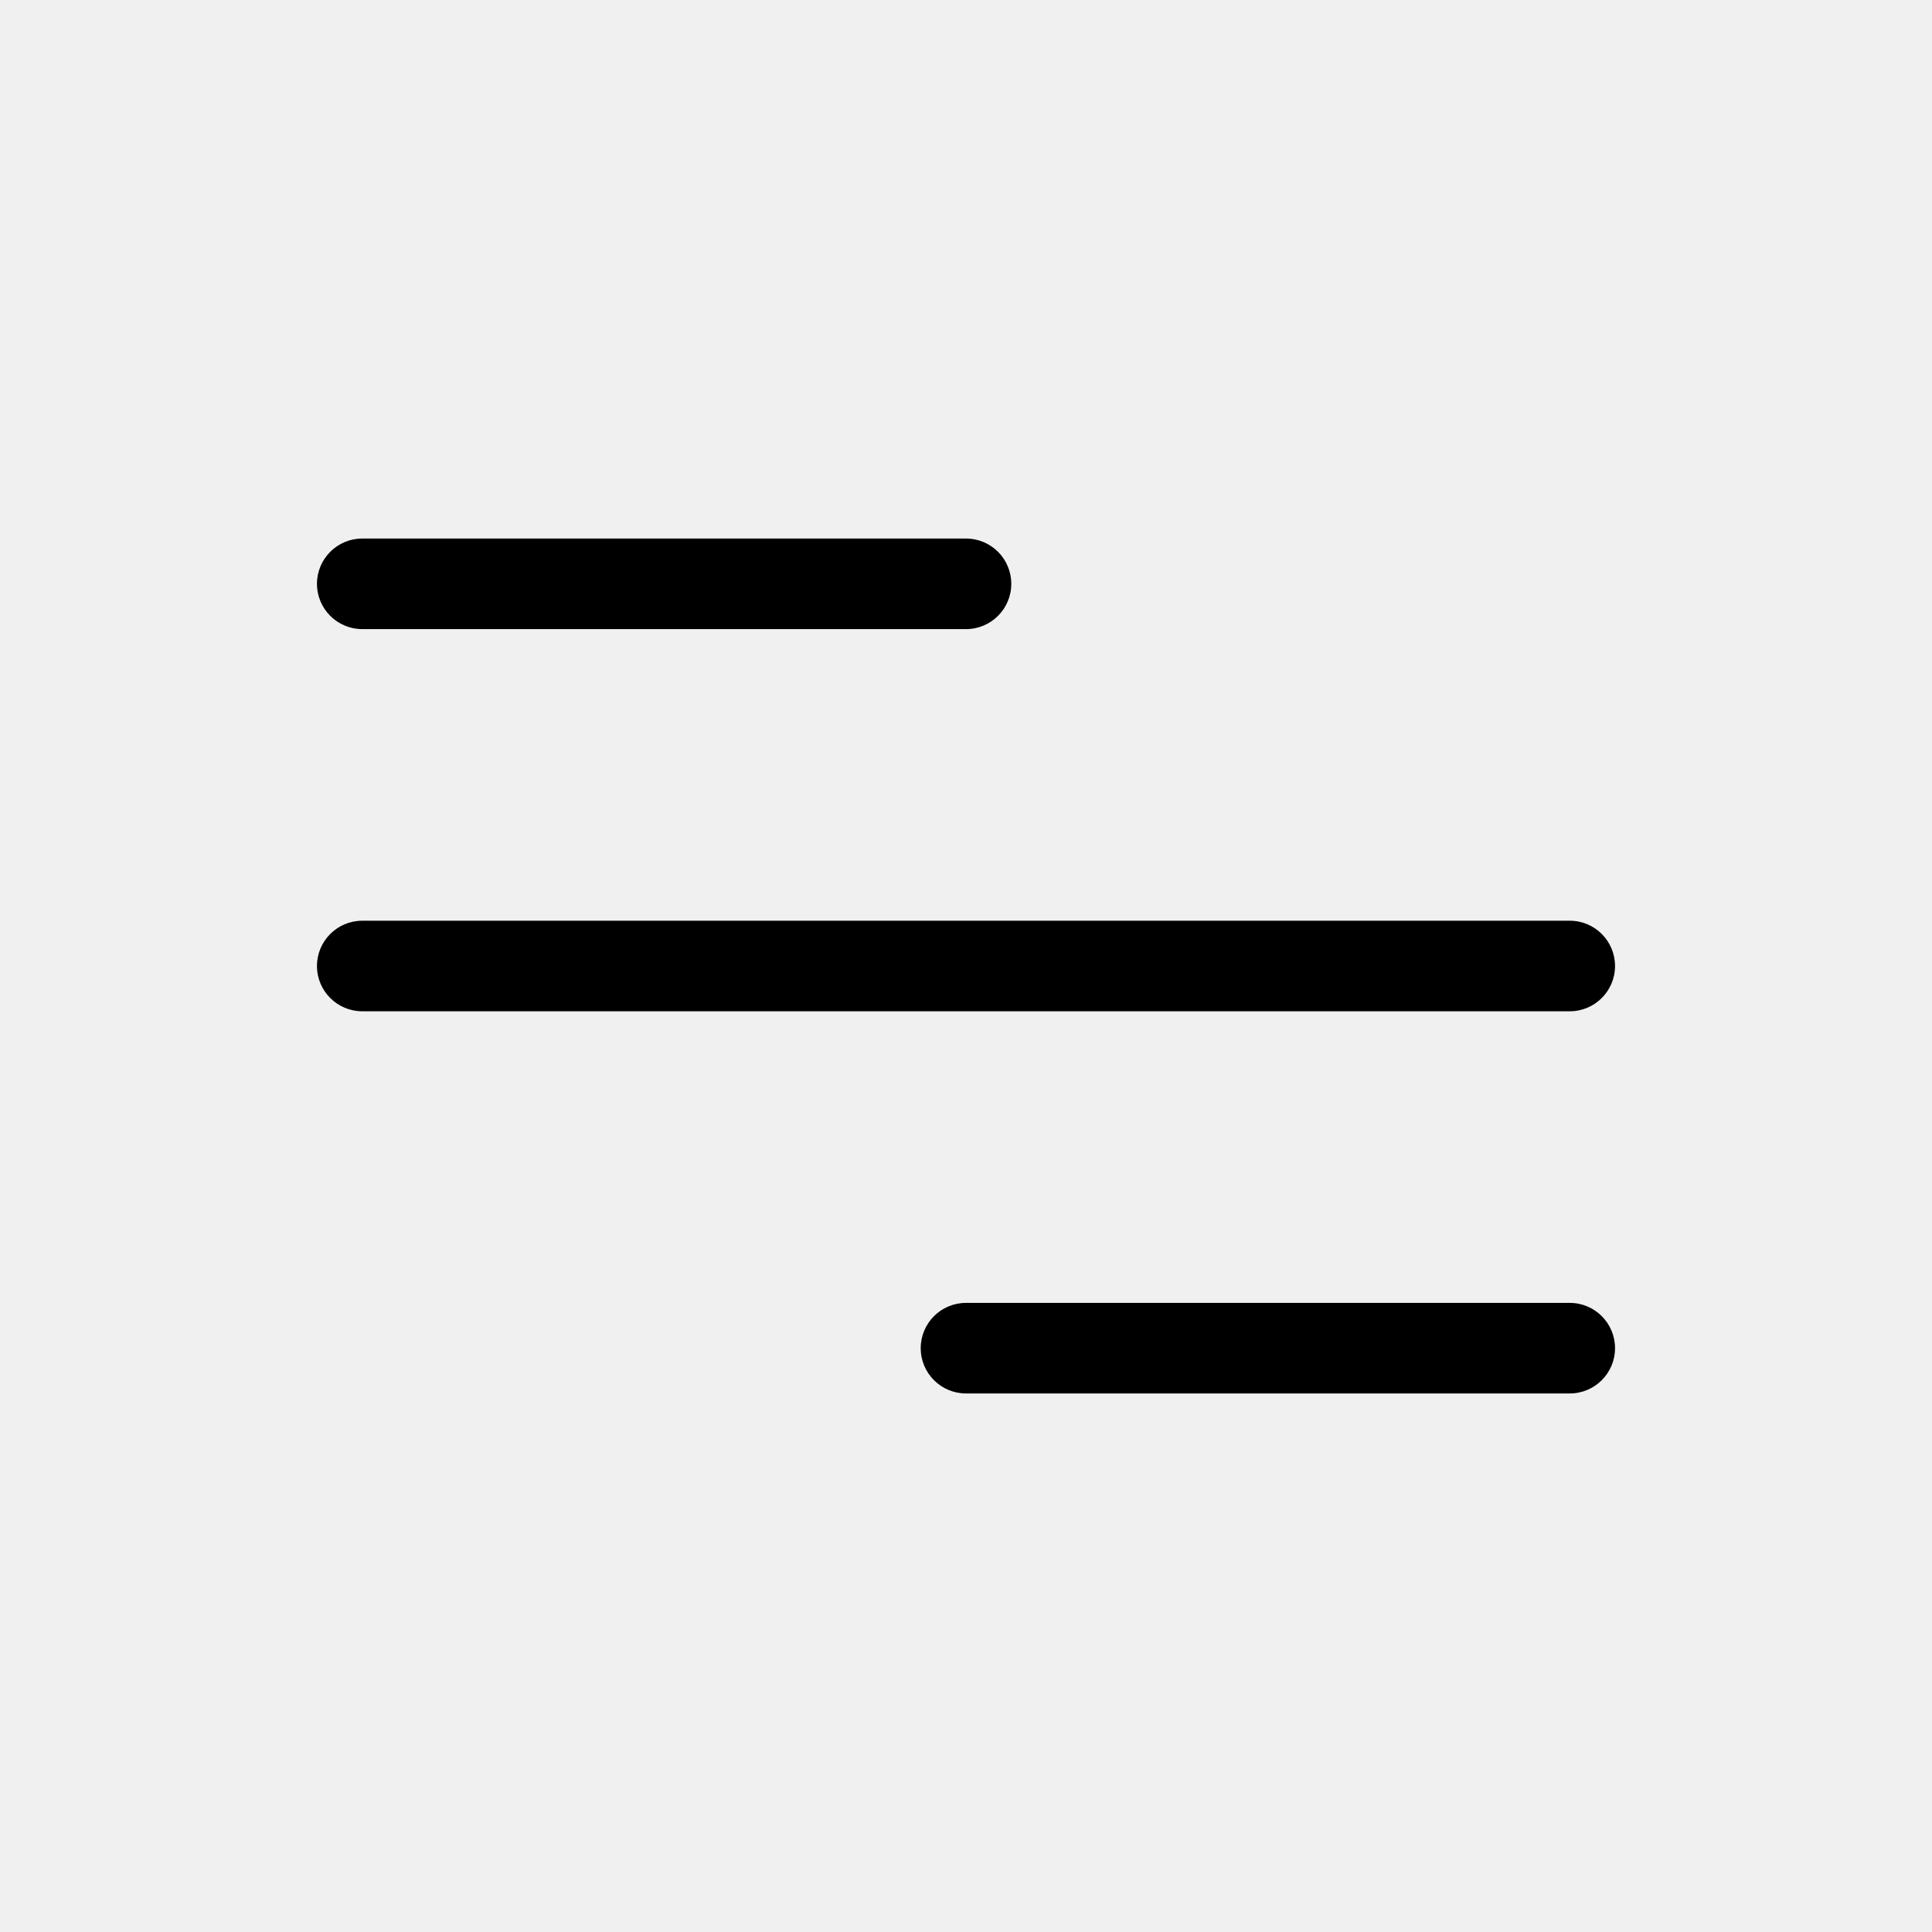
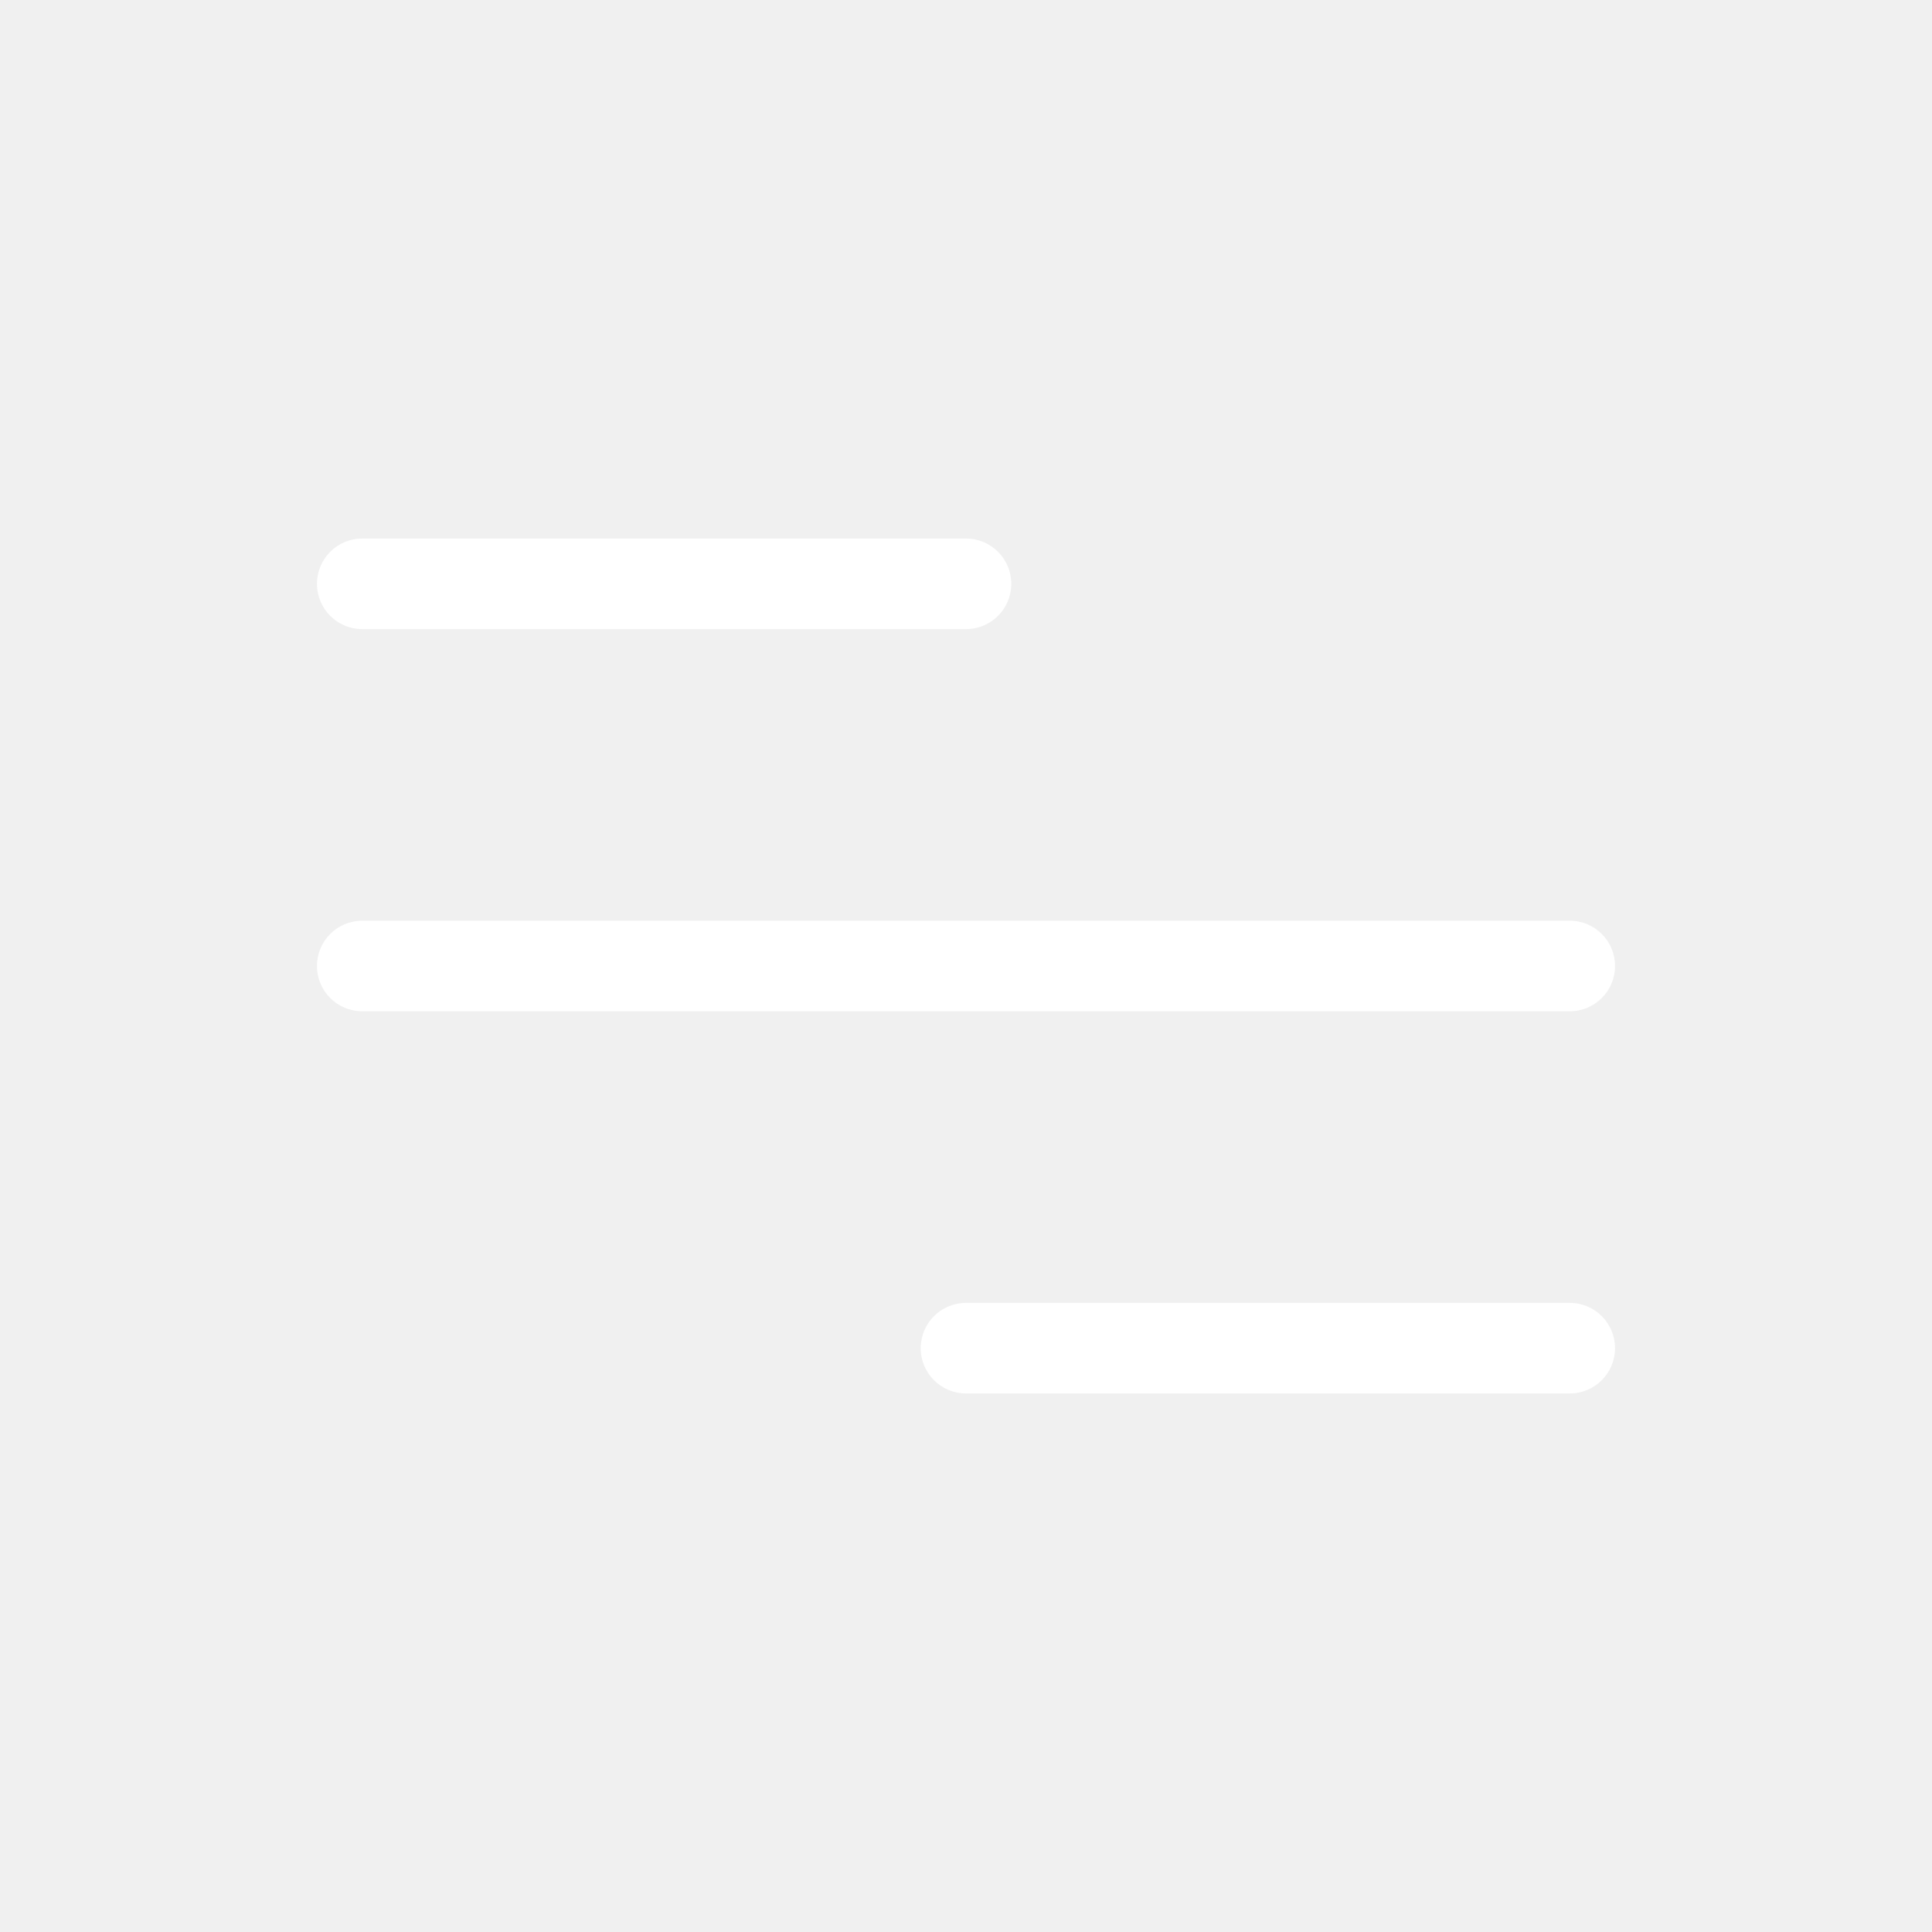
<svg xmlns="http://www.w3.org/2000/svg" viewBox="0 0 64 64">
  <g id="Layer_47" data-name="Layer 47">
-     <path d="M12,20.84H32a1.5,1.5,0,0,0,0-3H12A1.5,1.5,0,0,0,12,20.84Z" />
-     <path d="M53.5,32A1.5,1.5,0,0,0,52,30.5H12a1.5,1.5,0,0,0,0,3H52A1.5,1.5,0,0,0,53.5,32Z" />
-     <path d="M52,43.16H32a1.5,1.5,0,0,0,0,3H52A1.5,1.5,0,0,0,52,43.16Z" />
+     <path fill="#fff" d="M12,20.84H32a1.5,1.5,0,0,0,0-3H12A1.5,1.5,0,0,0,12,20.84Z" />
+     <path fill="#fff" d="M53.5,32A1.5,1.5,0,0,0,52,30.5H12a1.5,1.5,0,0,0,0,3H52A1.5,1.5,0,0,0,53.5,32Z" />
+     <path d="M52,43.16H32a1.5,1.5,0,0,0,0,3H52A1.5,1.5,0,0,0,52,43.16Z" fill="#fff" />
  </g>
</svg>
